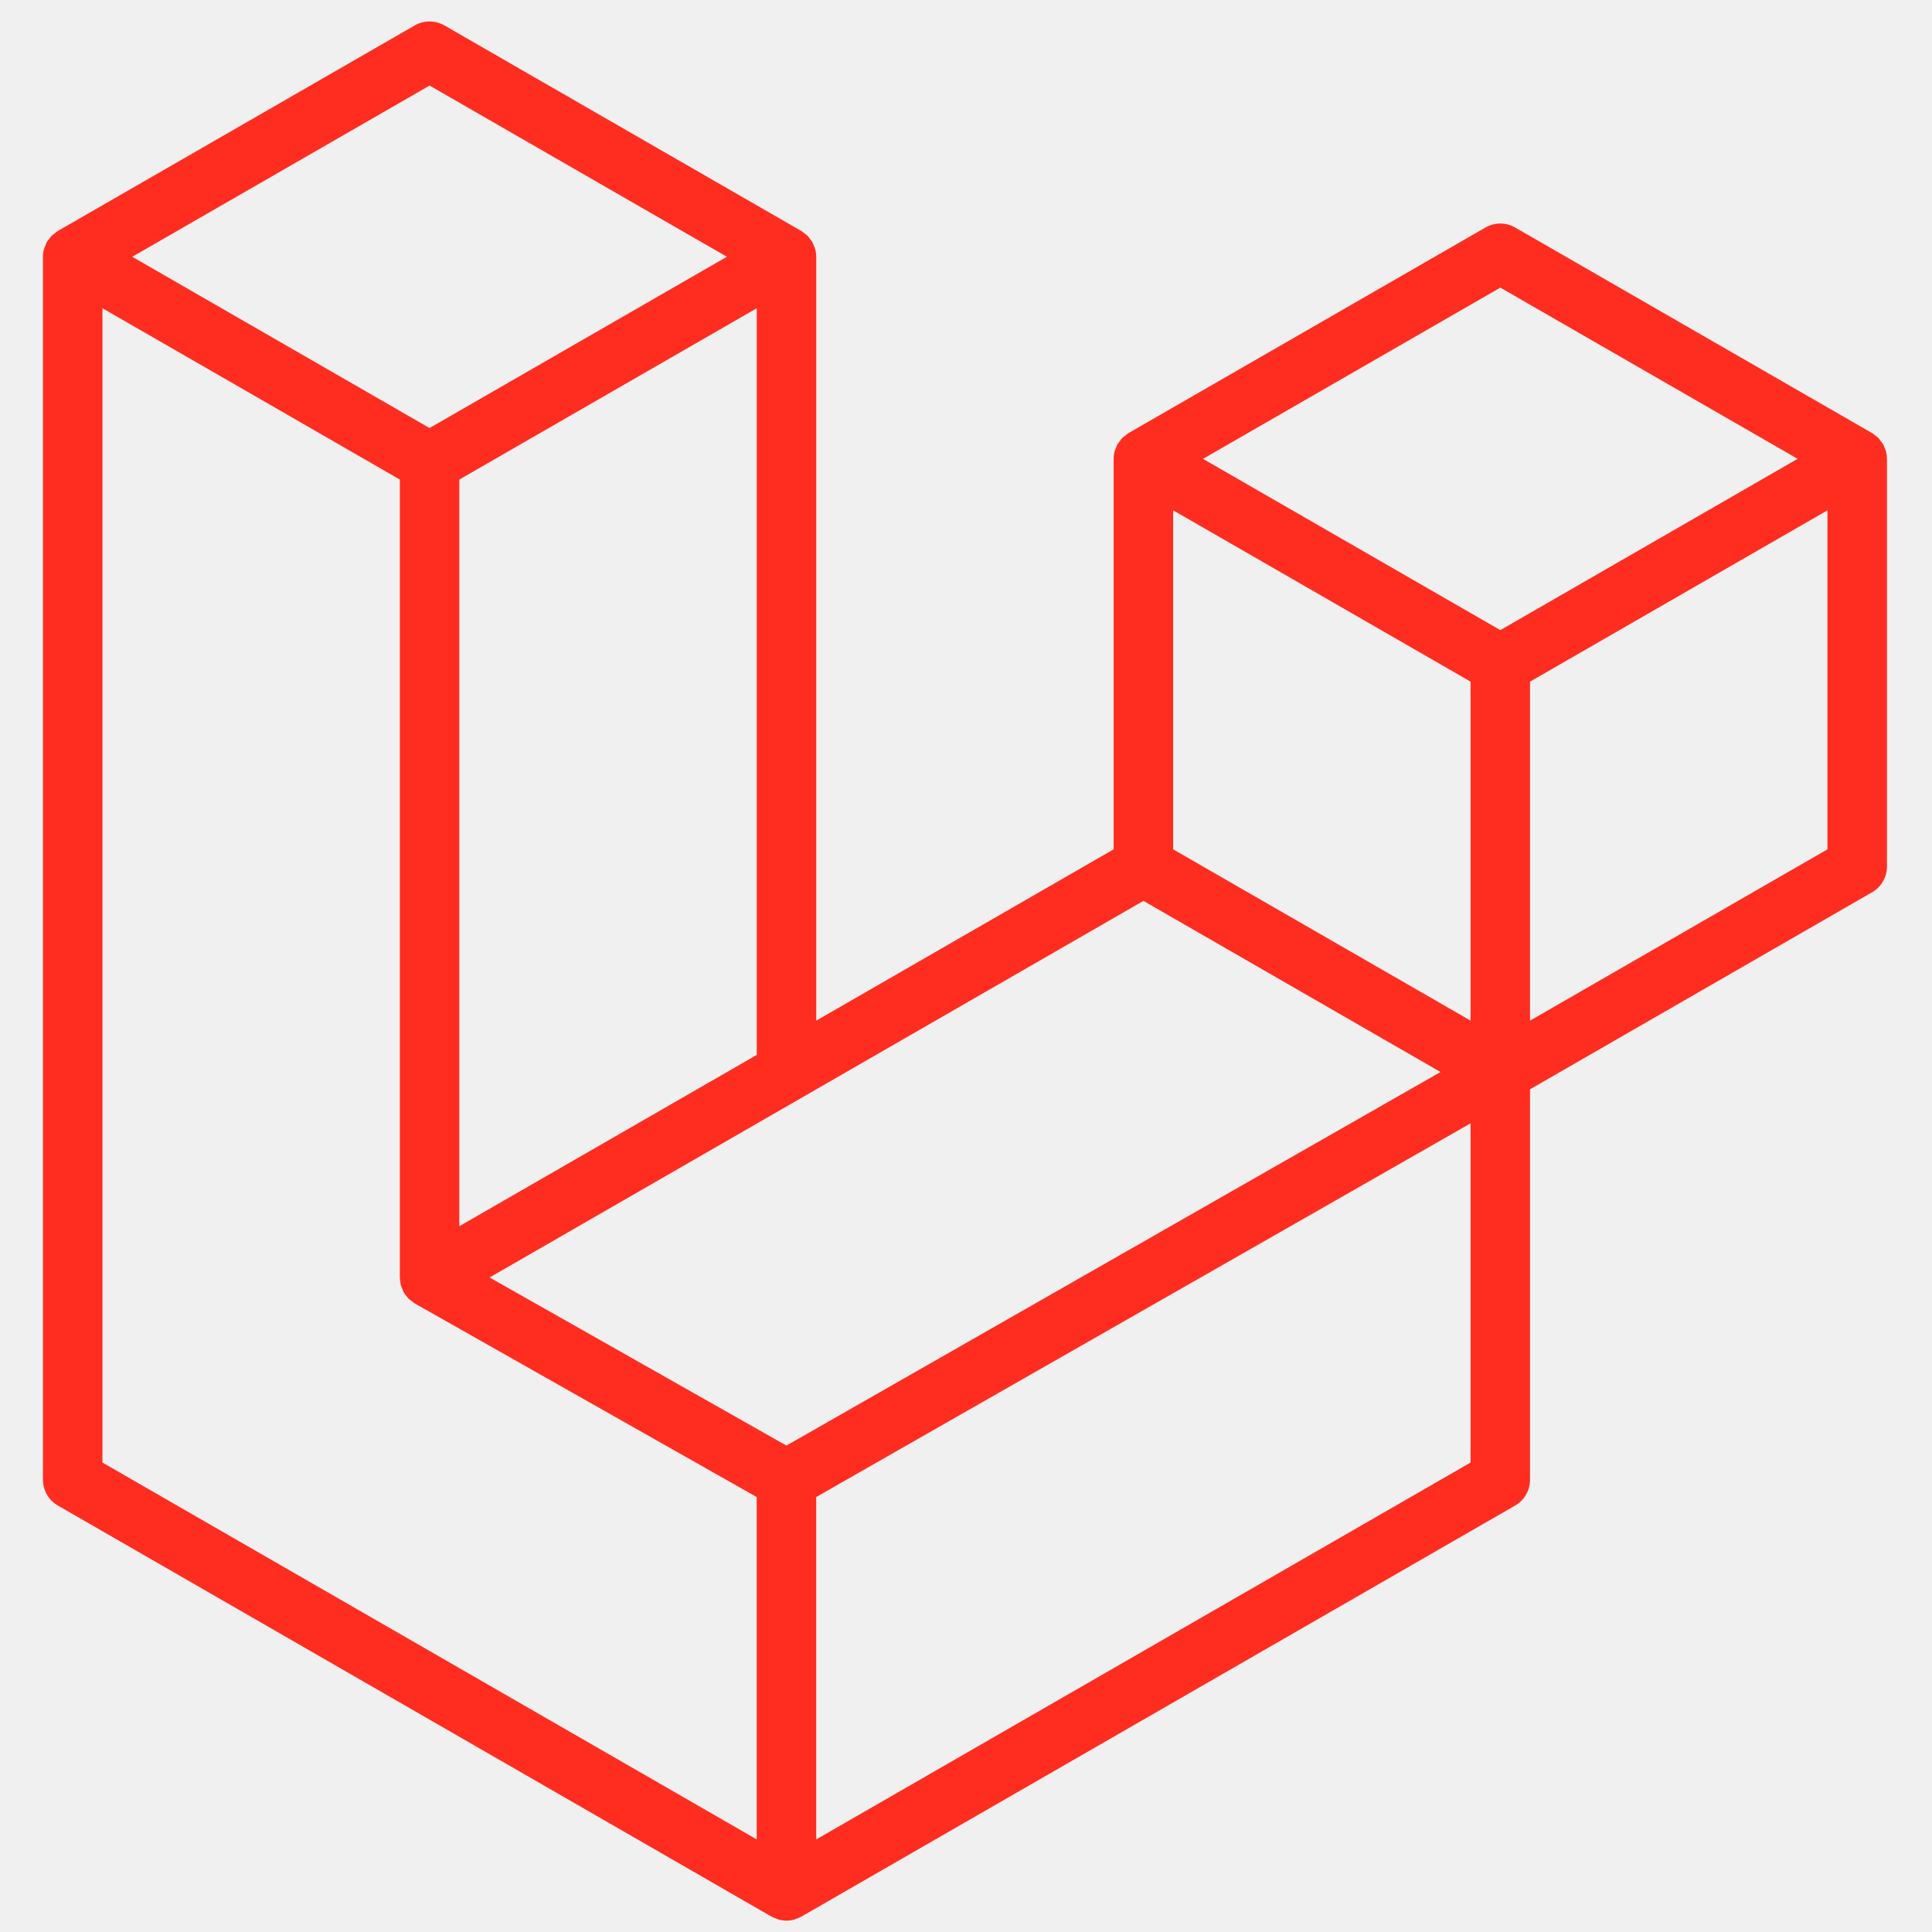
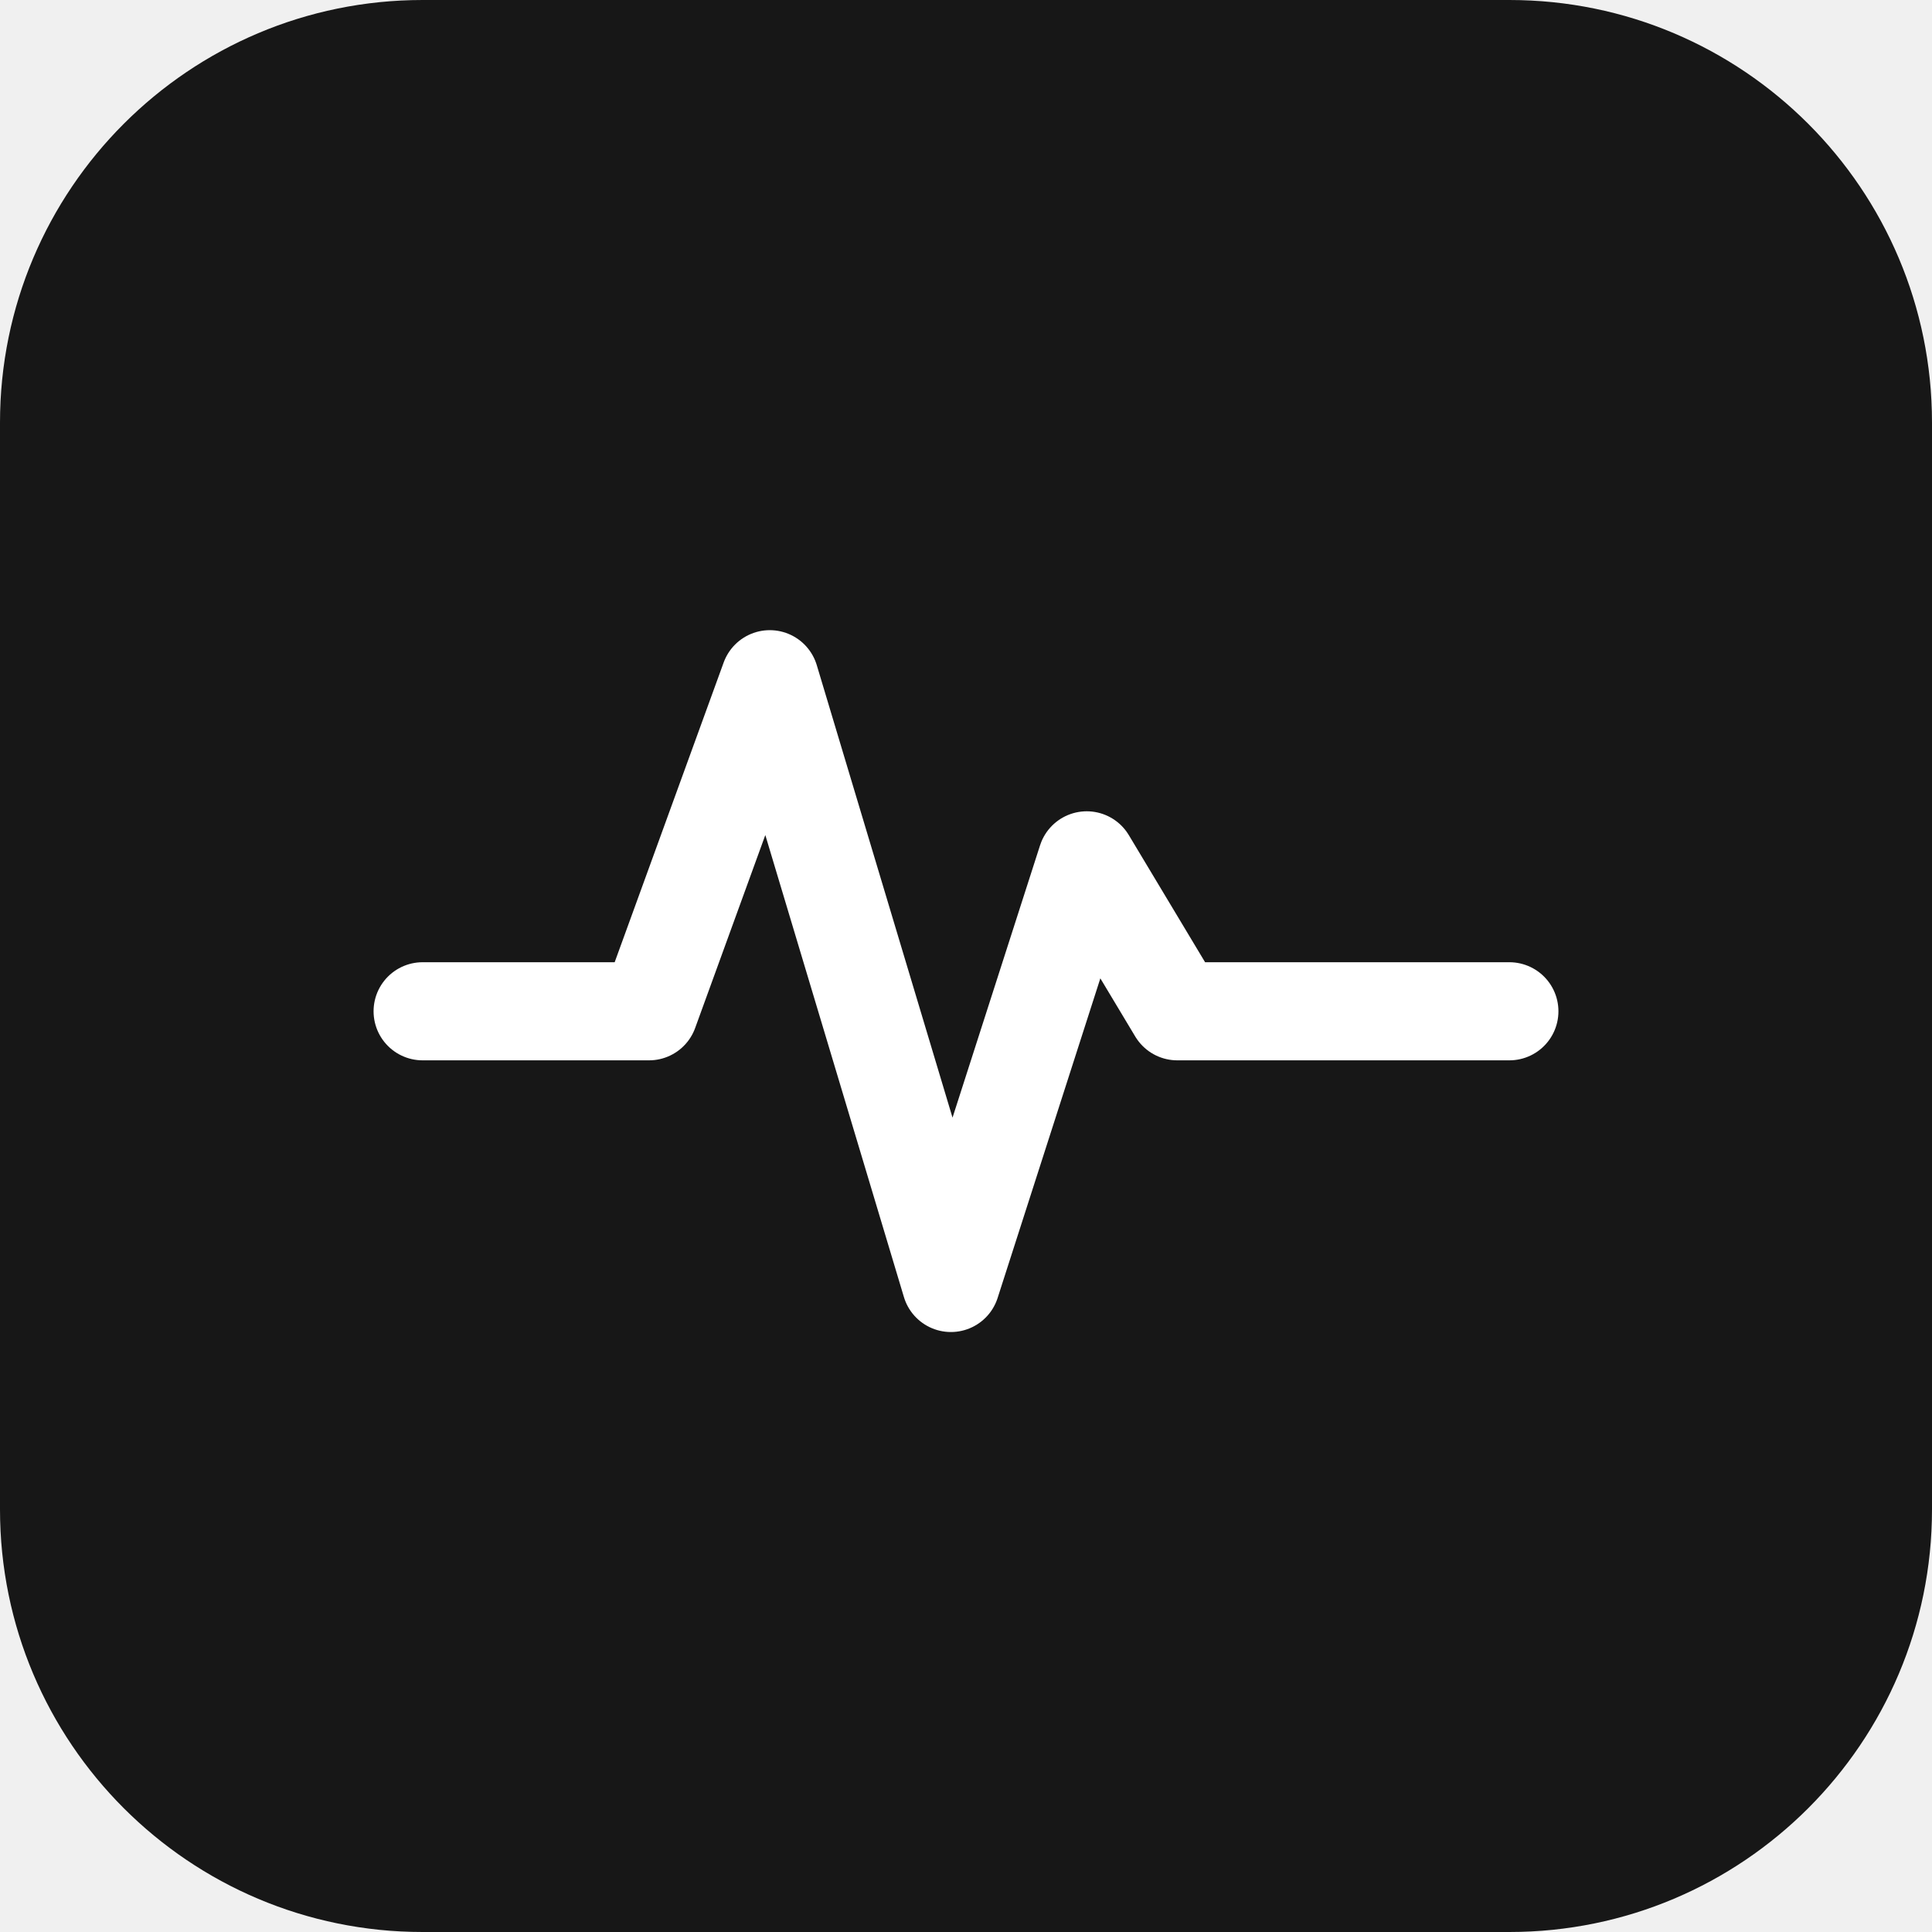
- <svg xmlns="http://www.w3.org/2000/svg" width="166" height="166" viewBox="0 0 166 166" fill="none">
-   <path fill-rule="evenodd" clip-rule="evenodd" d="M162.041 38.759C162.099 38.977 162.129 39.201 162.13 39.426V74.452C162.13 74.902 162.011 75.344 161.786 75.733C161.561 76.122 161.237 76.444 160.847 76.668L131.462 93.594V127.141C131.462 128.054 130.977 128.897 130.186 129.357L68.847 164.683C68.707 164.763 68.554 164.814 68.401 164.868C68.343 164.887 68.289 164.922 68.228 164.938C67.8 165.051 67.349 165.051 66.92 164.938C66.85 164.919 66.786 164.881 66.719 164.855C66.579 164.804 66.432 164.76 66.298 164.683L4.972 129.357C4.583 129.133 4.259 128.81 4.034 128.421C3.808 128.032 3.69 127.591 3.689 127.141L3.689 22.063C3.689 21.834 3.721 21.61 3.779 21.393C3.798 21.32 3.843 21.253 3.868 21.179C3.916 21.045 3.961 20.908 4.031 20.783C4.079 20.7 4.149 20.633 4.206 20.557C4.28 20.454 4.347 20.349 4.433 20.26C4.506 20.186 4.602 20.132 4.685 20.068C4.778 19.992 4.861 19.909 4.966 19.848L35.633 2.185C36.022 1.961 36.462 1.844 36.91 1.844C37.358 1.844 37.798 1.961 38.186 2.185L68.851 19.848H68.857C68.959 19.912 69.045 19.992 69.138 20.065C69.221 20.129 69.313 20.186 69.387 20.257C69.476 20.349 69.54 20.454 69.616 20.557C69.671 20.633 69.744 20.7 69.789 20.783C69.862 20.911 69.904 21.045 69.955 21.179C69.98 21.253 70.025 21.32 70.044 21.396C70.103 21.614 70.133 21.838 70.133 22.063V87.694L95.686 72.974V39.423C95.686 39.2 95.718 38.973 95.775 38.759C95.798 38.683 95.839 38.615 95.865 38.542C95.916 38.408 95.96 38.271 96.031 38.146C96.079 38.063 96.149 37.996 96.203 37.92C96.279 37.818 96.343 37.712 96.433 37.623C96.506 37.549 96.599 37.495 96.681 37.431C96.777 37.355 96.86 37.272 96.962 37.211L127.633 19.548C128.021 19.324 128.461 19.206 128.91 19.206C129.358 19.206 129.798 19.324 130.186 19.548L160.85 37.211C160.959 37.275 161.042 37.355 161.137 37.428C161.217 37.492 161.31 37.549 161.383 37.62C161.473 37.712 161.536 37.818 161.613 37.92C161.67 37.996 161.741 38.063 161.785 38.146C161.859 38.271 161.9 38.408 161.951 38.542C161.98 38.615 162.021 38.683 162.041 38.759ZM157.018 72.974V43.848L146.287 50.028L131.462 58.568V87.694L157.021 72.974H157.018ZM126.354 125.663V96.518L111.771 104.85L70.13 128.626V158.046L126.354 125.663ZM8.801 26.485V125.663L65.018 158.043V128.629L35.649 112L35.64 111.994L35.627 111.988C35.528 111.93 35.445 111.847 35.353 111.777C35.273 111.713 35.18 111.662 35.11 111.592L35.104 111.582C35.021 111.502 34.963 111.403 34.893 111.314C34.829 111.228 34.753 111.154 34.702 111.065L34.699 111.055C34.641 110.96 34.606 110.845 34.565 110.736C34.523 110.64 34.469 110.551 34.443 110.449C34.411 110.328 34.405 110.197 34.392 110.072C34.379 109.976 34.354 109.881 34.354 109.785V109.778V41.205L19.532 32.662L8.801 26.485ZM36.913 7.35L11.364 22.063L36.907 36.777L62.453 22.06L36.907 7.35H36.913ZM50.2 99.174L65.022 90.637V26.485L54.291 32.665L39.466 41.205V105.357L50.2 99.174ZM128.91 24.713L103.363 39.426L128.91 54.14L154.453 39.423L128.91 24.713ZM126.354 58.568L111.529 50.028L100.798 43.848V72.974L115.619 81.511L126.354 87.694V58.568ZM67.571 124.205L105.042 102.803L123.772 92.109L98.245 77.405L68.854 94.334L42.066 109.762L67.571 124.205Z" fill="#FF2D20" />
+ <svg xmlns="http://www.w3.org/2000/svg" viewBox="0 0 64 64">
+   <style>
+         rect { fill: #171717; }
+         path { stroke: #ffffff; }
+         @media (prefers-color-scheme: dark) {
+             rect { fill: #fafafa; }
+             path { stroke: #000000; }
+         }
+     </style>
+   <rect width="64" height="64" rx="14" />
+   <path d="M14 33.5h7.5l4-11 6 20 4.5-14 3 5H50" fill="none" stroke-width="3.25" stroke-linecap="round" stroke-linejoin="round" />
</svg>
